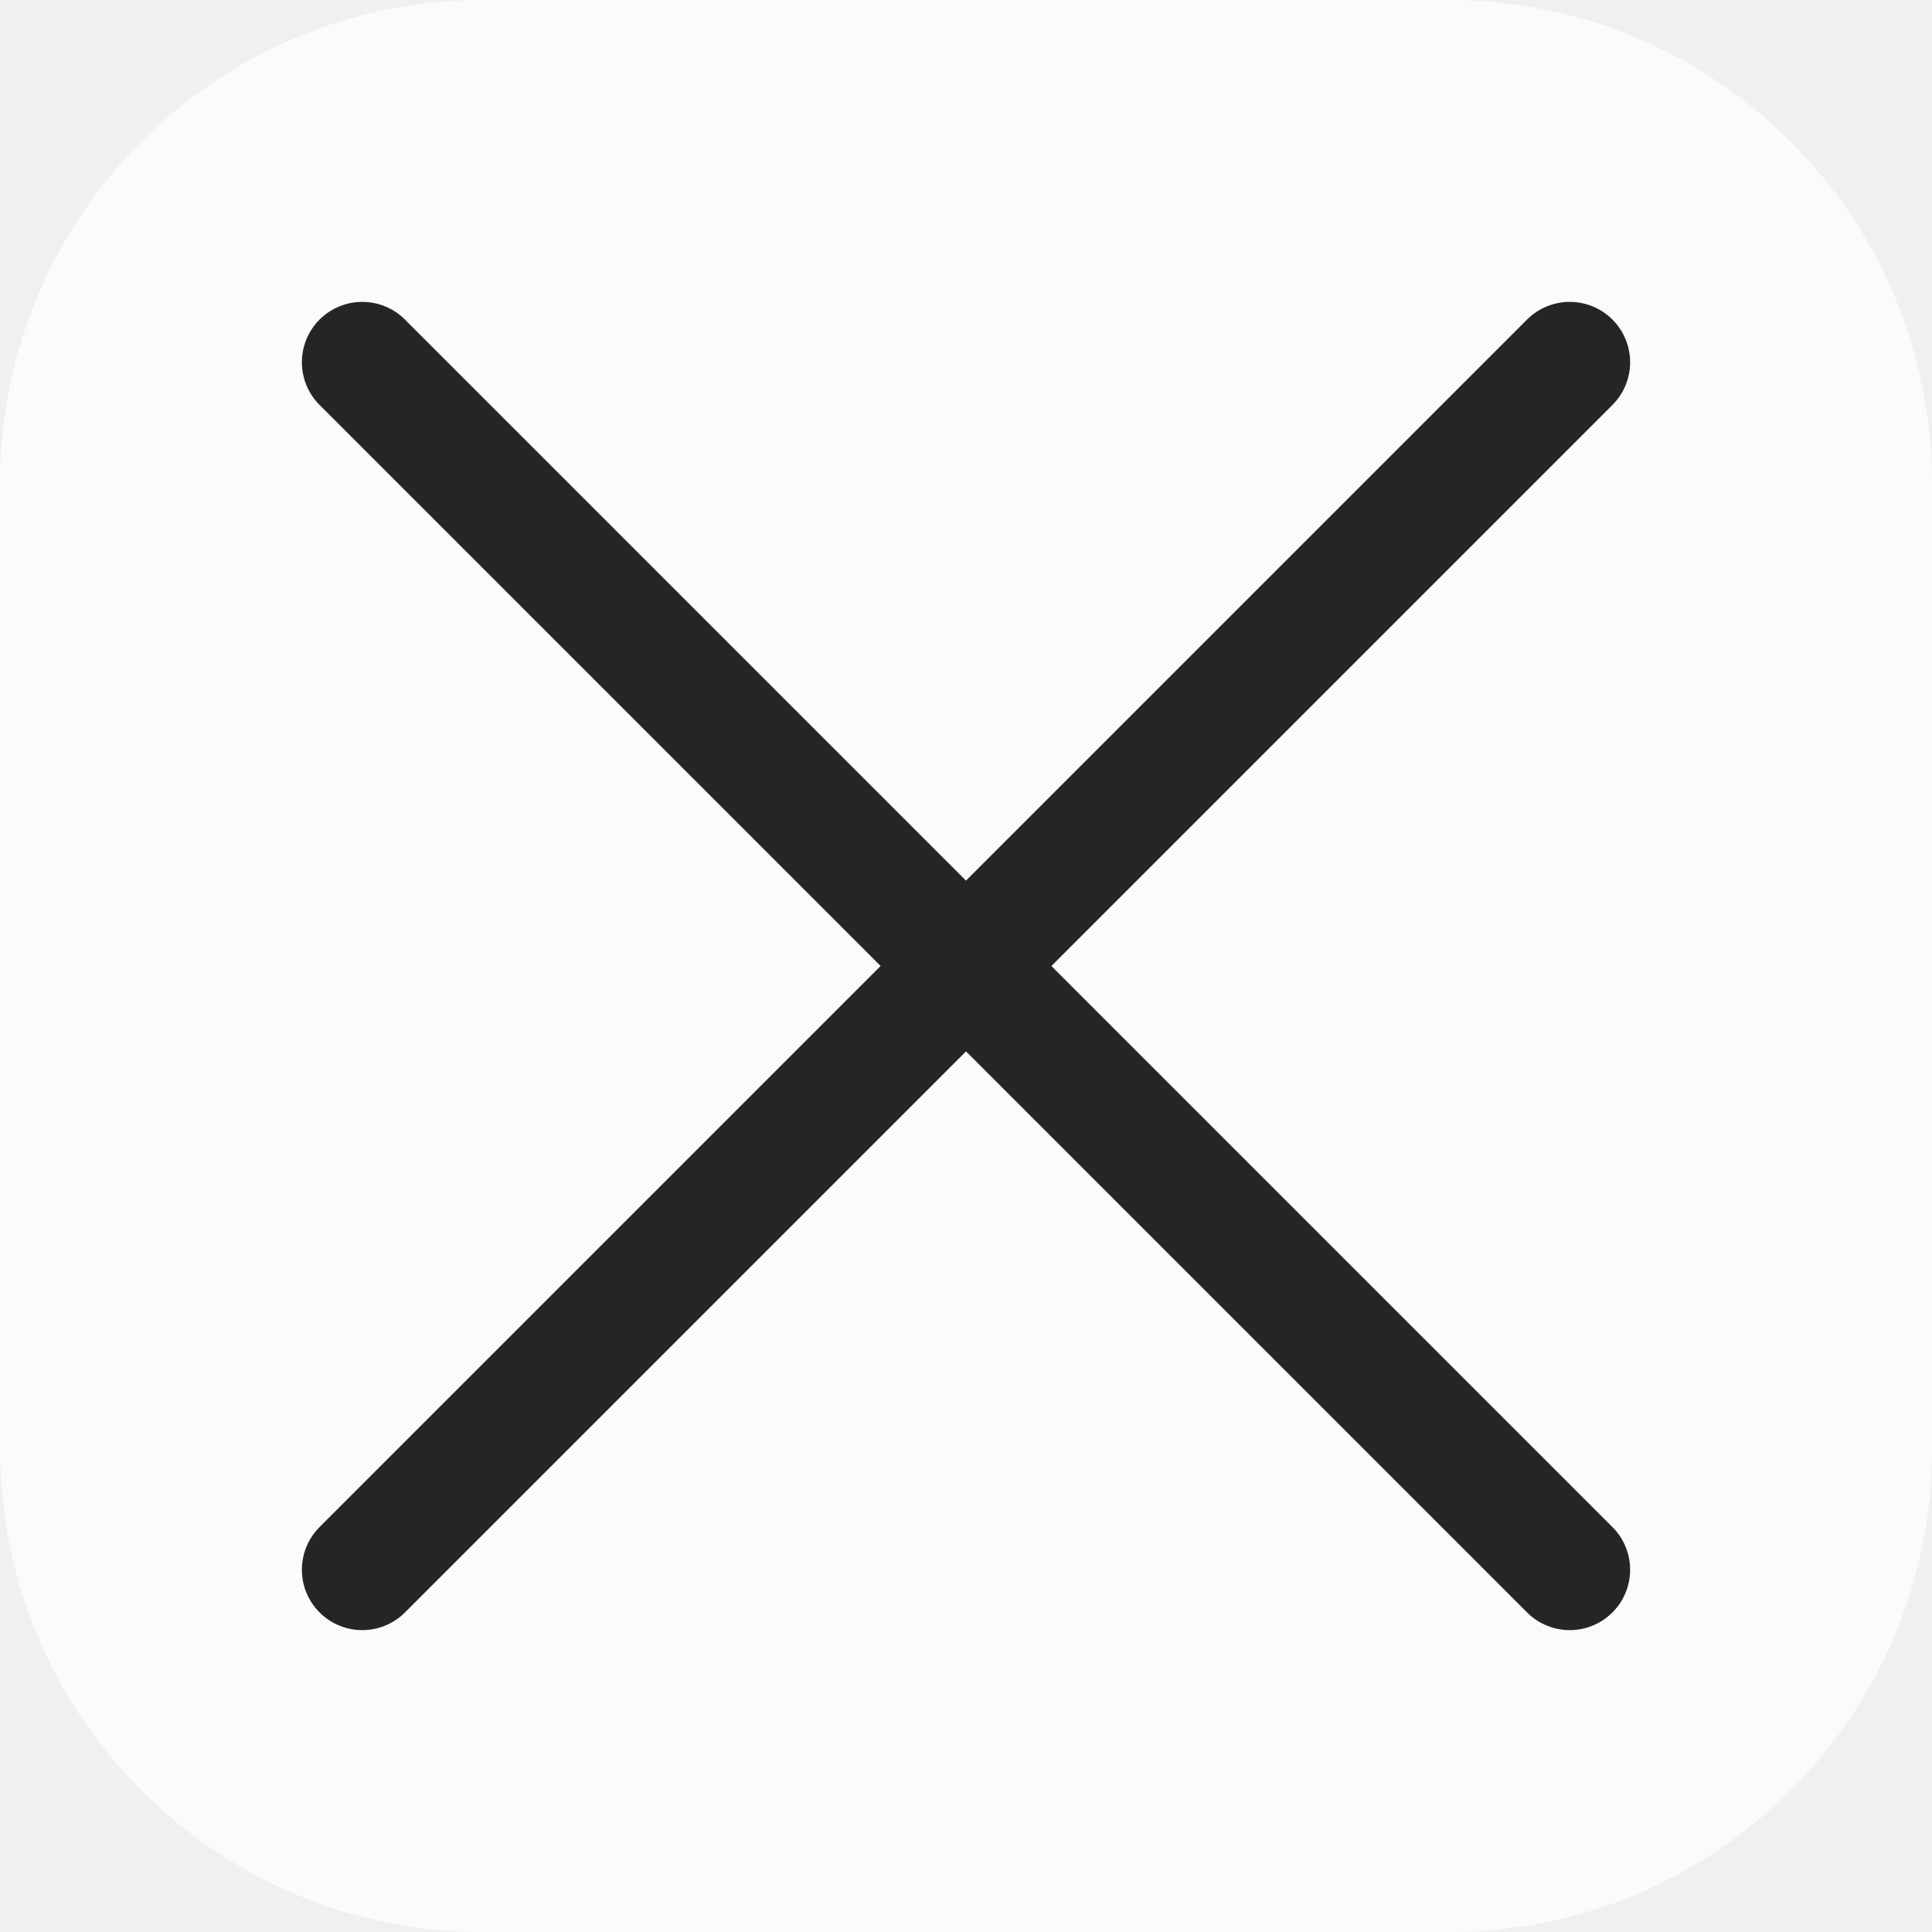
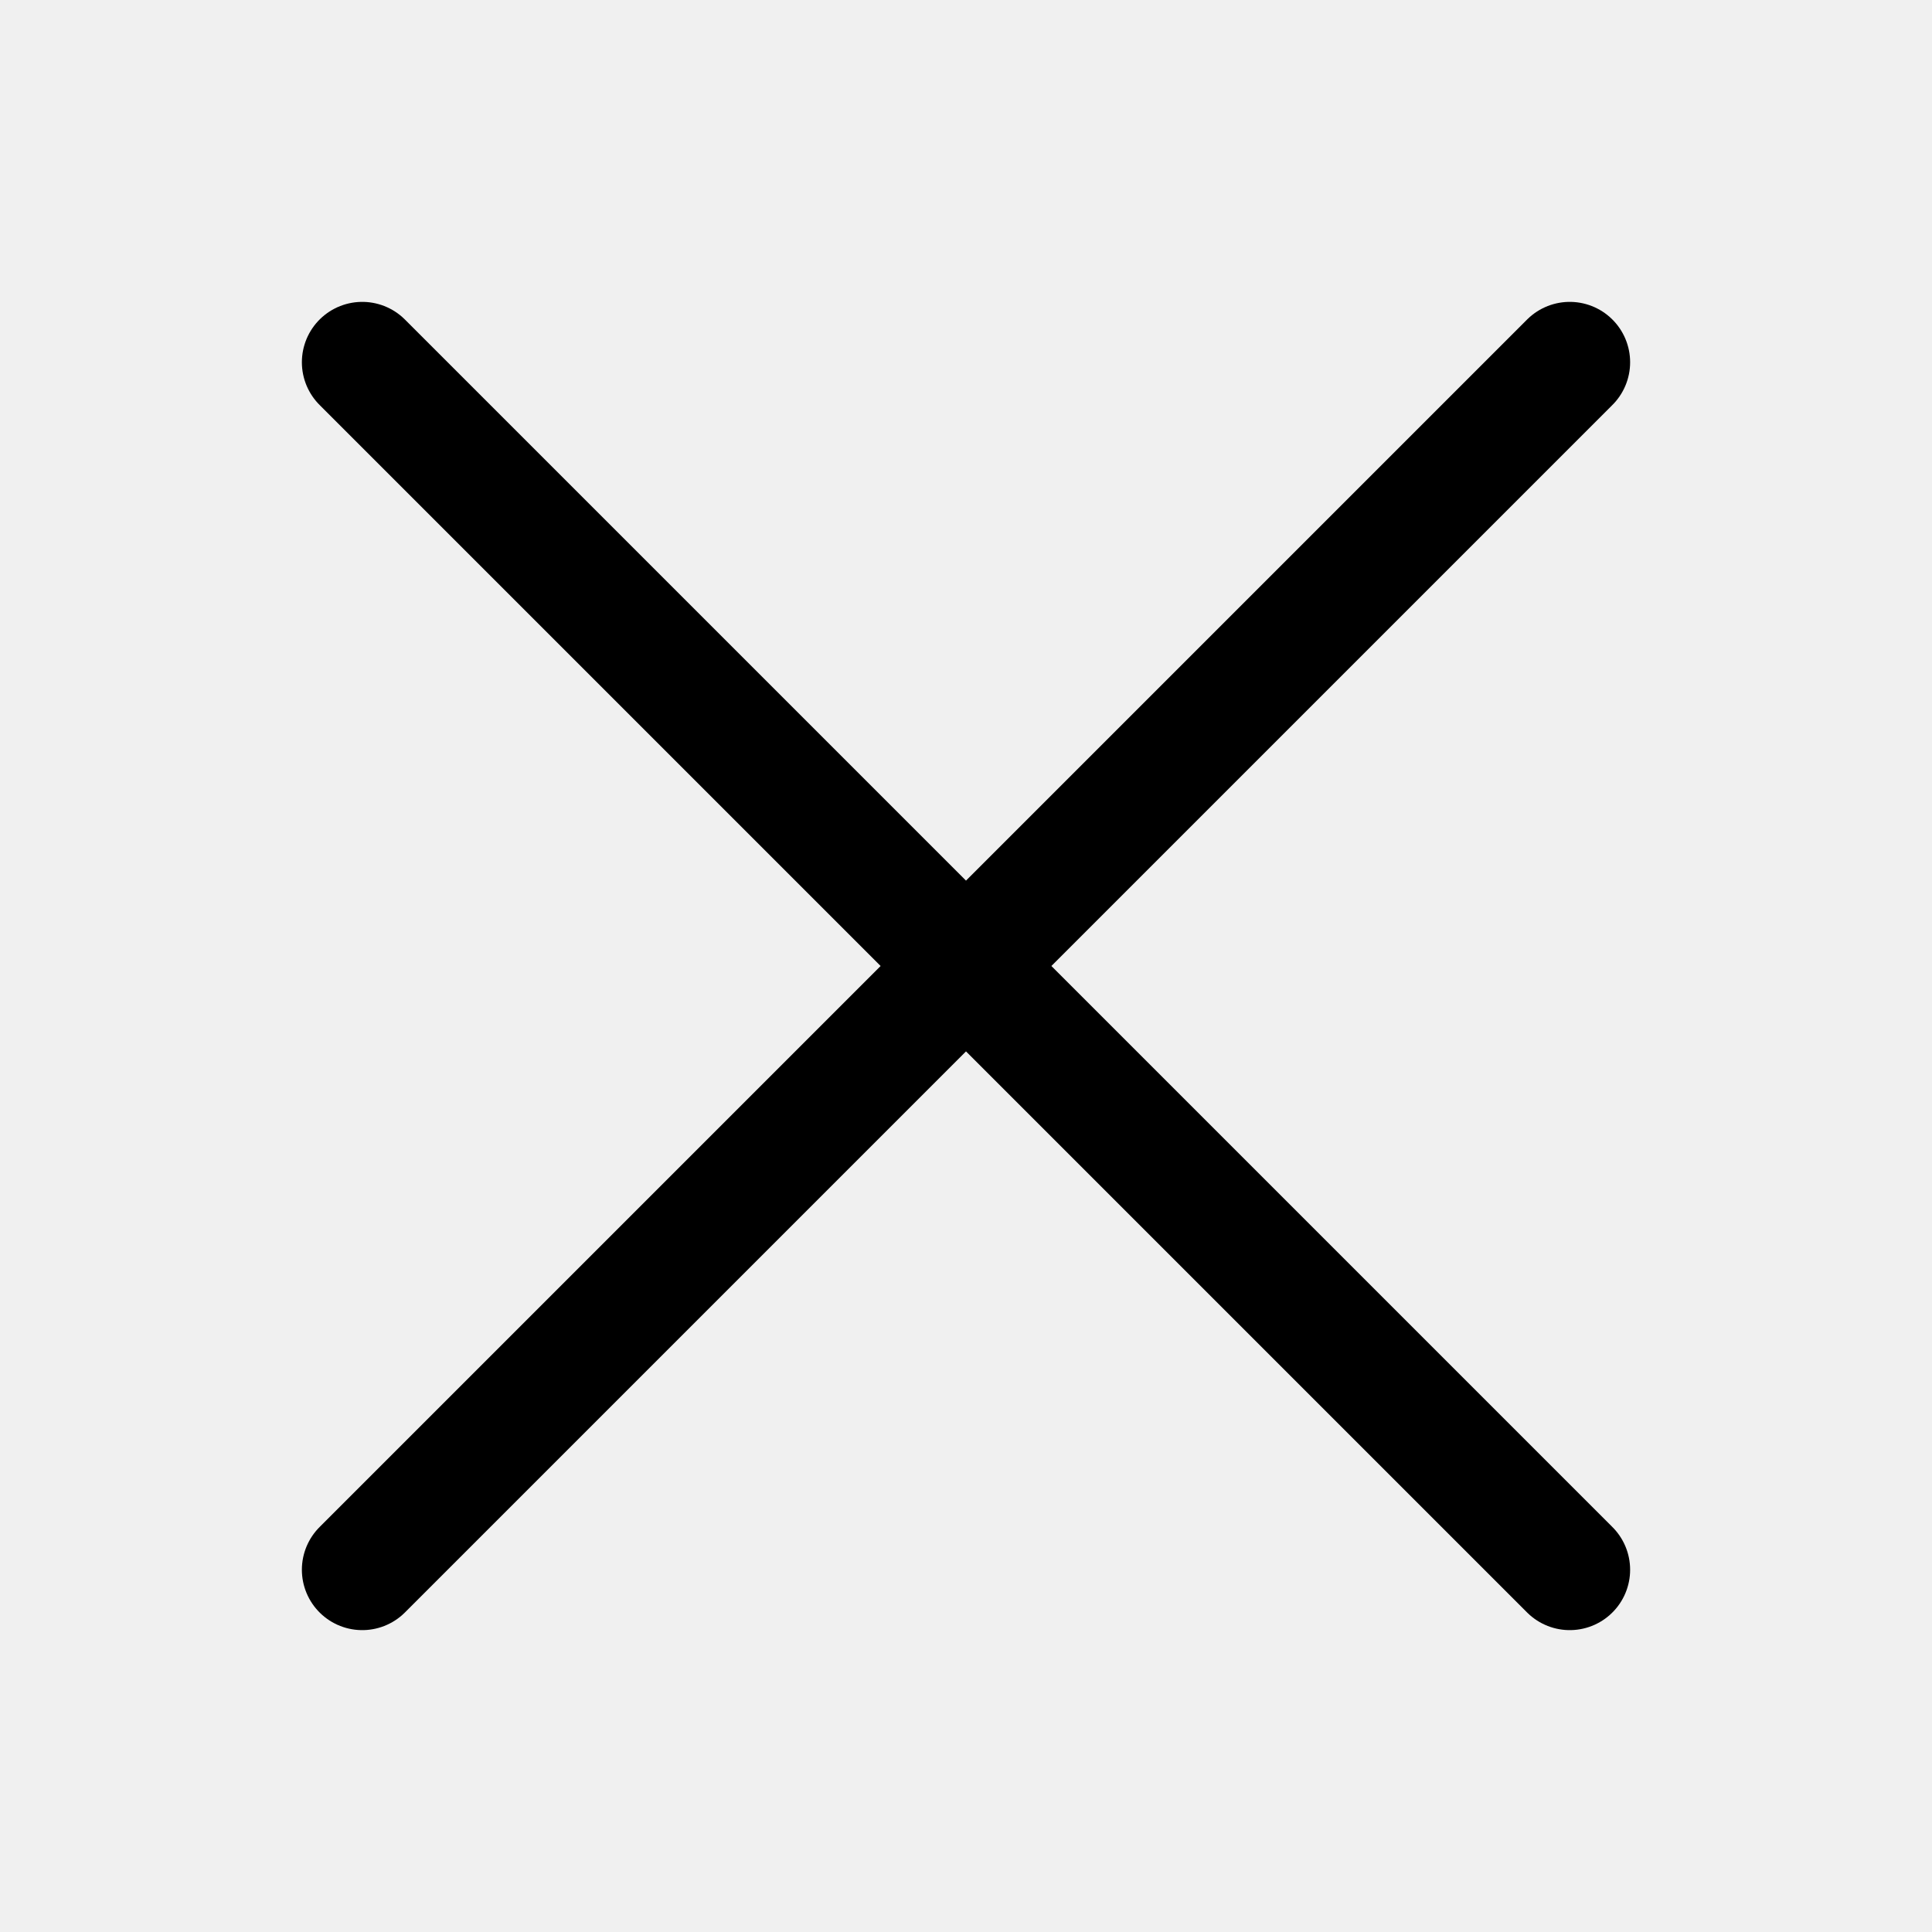
<svg xmlns="http://www.w3.org/2000/svg" width="16" height="16" viewBox="0 0 16 16" fill="none">
-   <rect width="16" height="16" rx="4" fill="white" fill-opacity="0.7" />
-   <path d="M3 3L13 13M3 13L13 3" stroke="#252525" stroke-linecap="round" stroke-linejoin="round" />
+   <rect width="16" height="16" rx="4" fill="" fill-opacity="0.7" />
+   <path d="M3 3L13 13M3 13L13 3" stroke="currentColor" stroke-linecap="round" stroke-linejoin="round" />
</svg>
